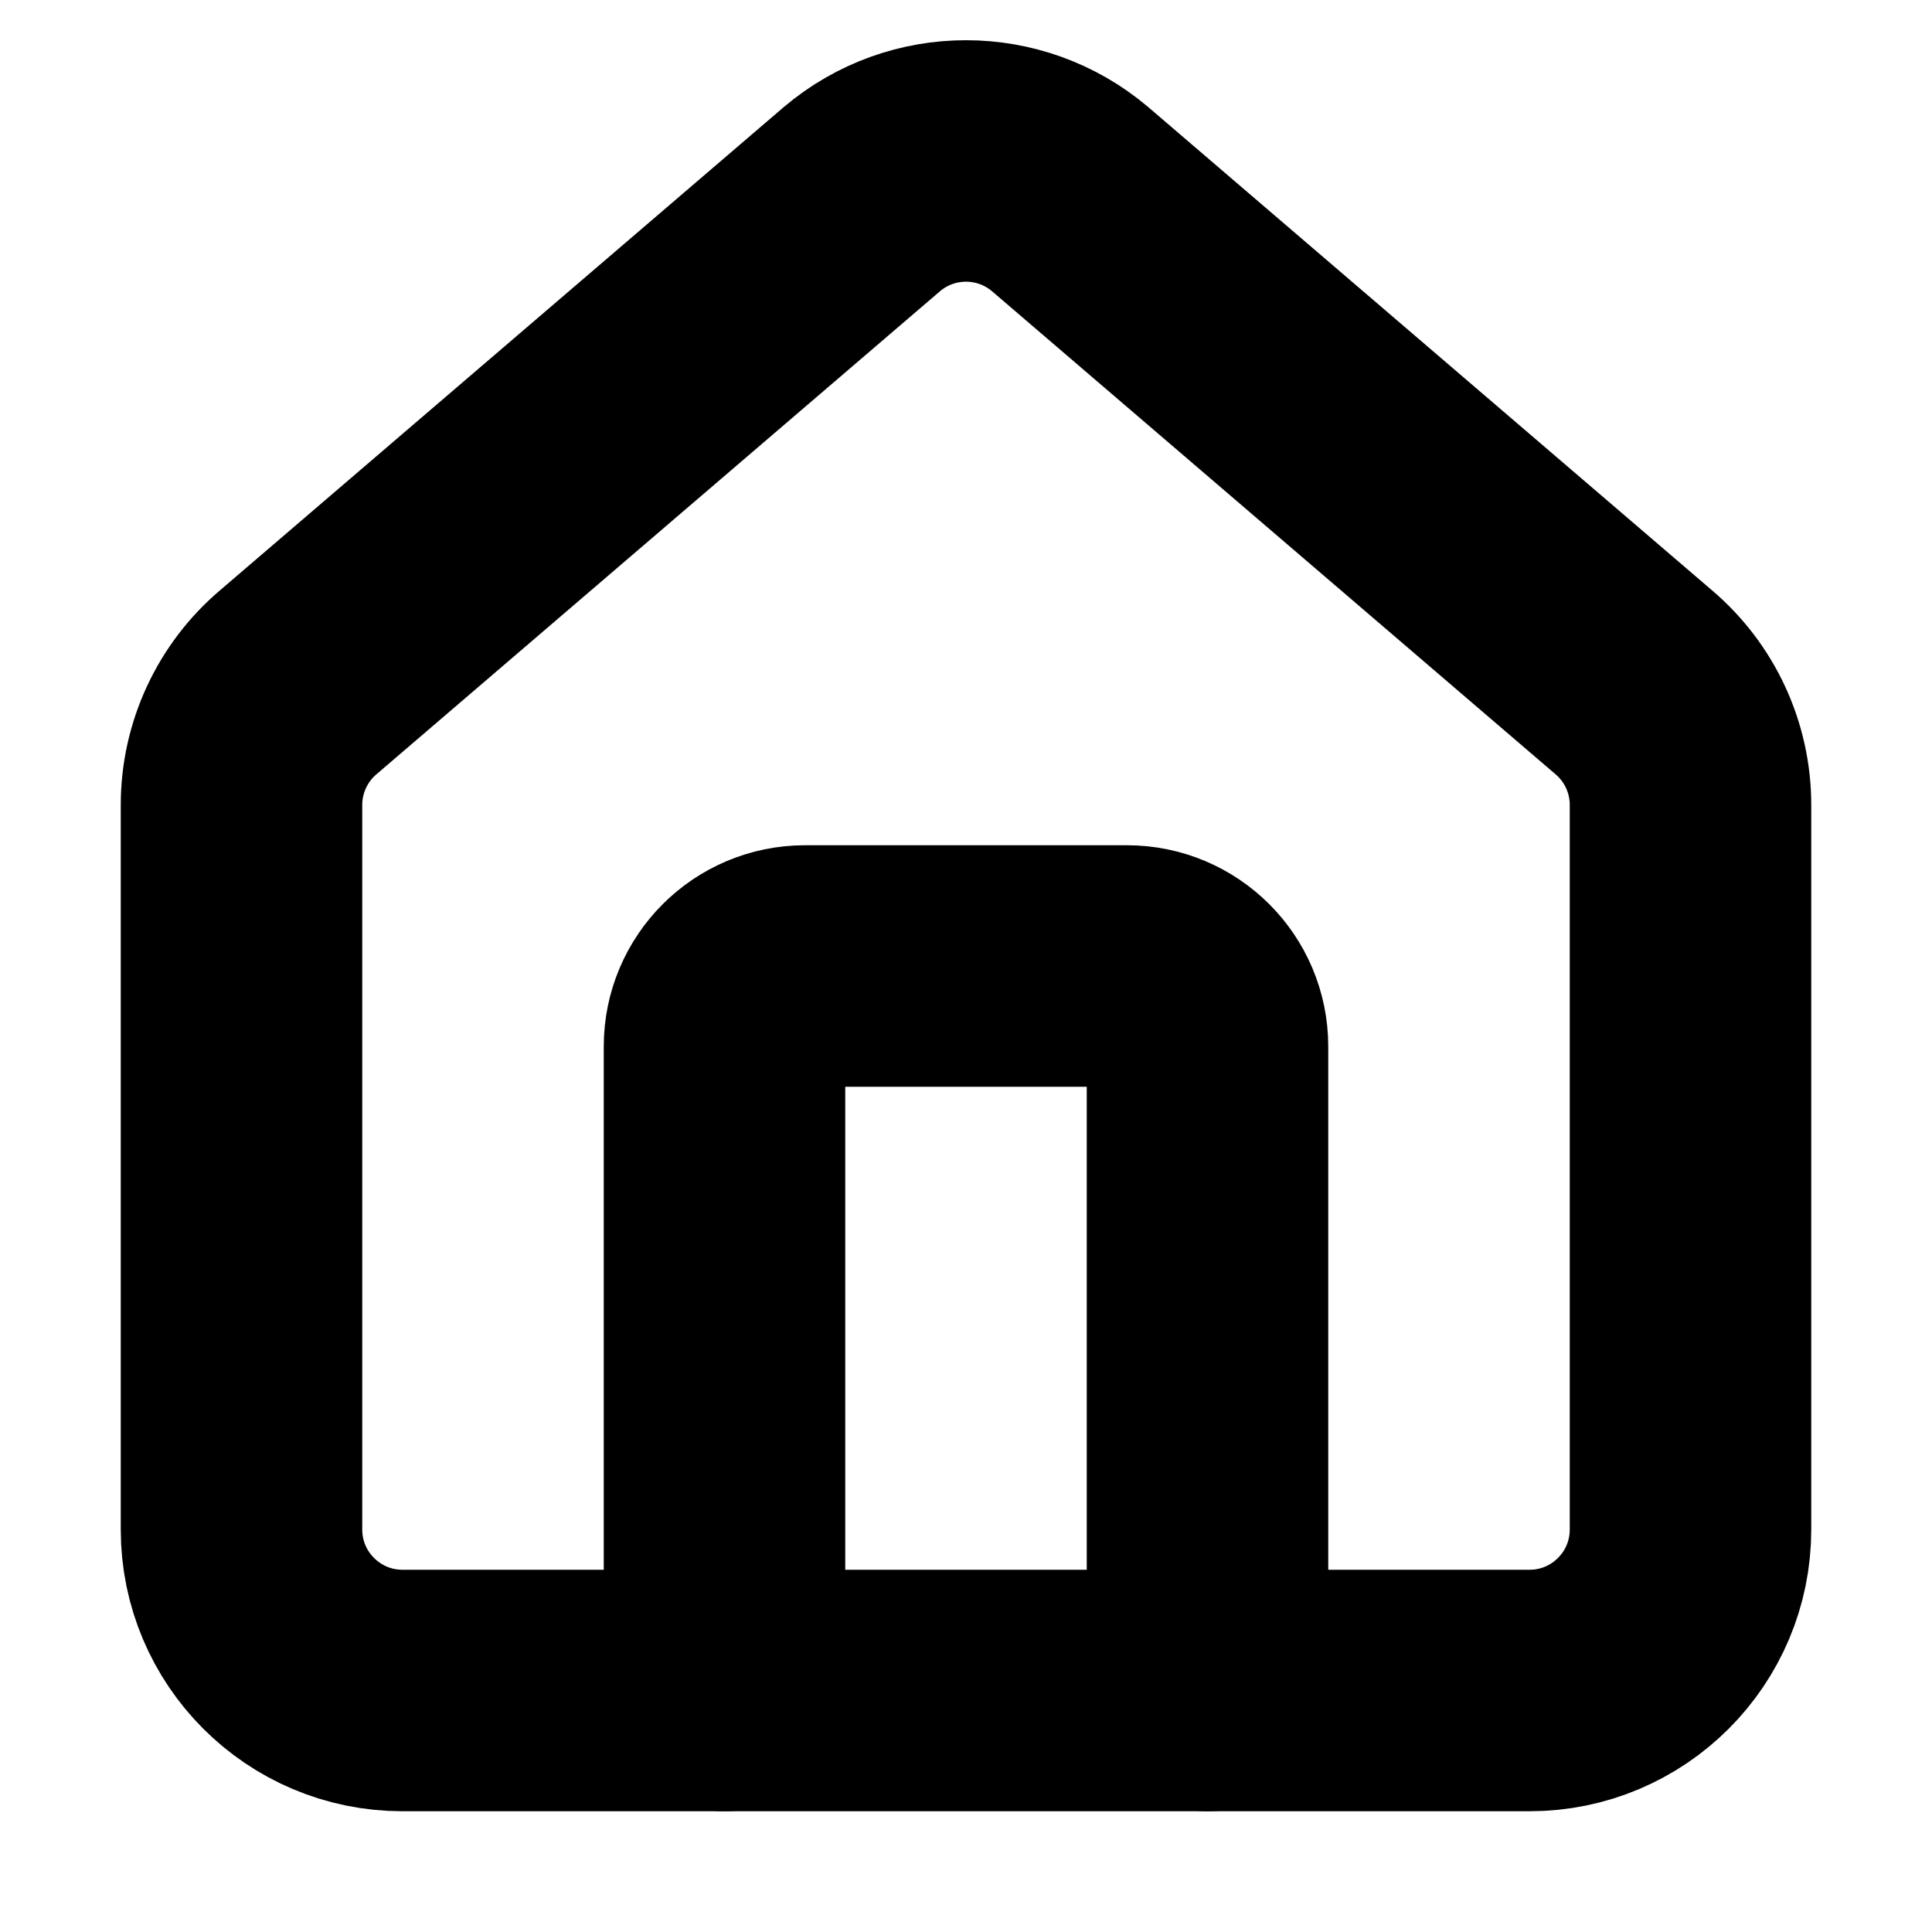
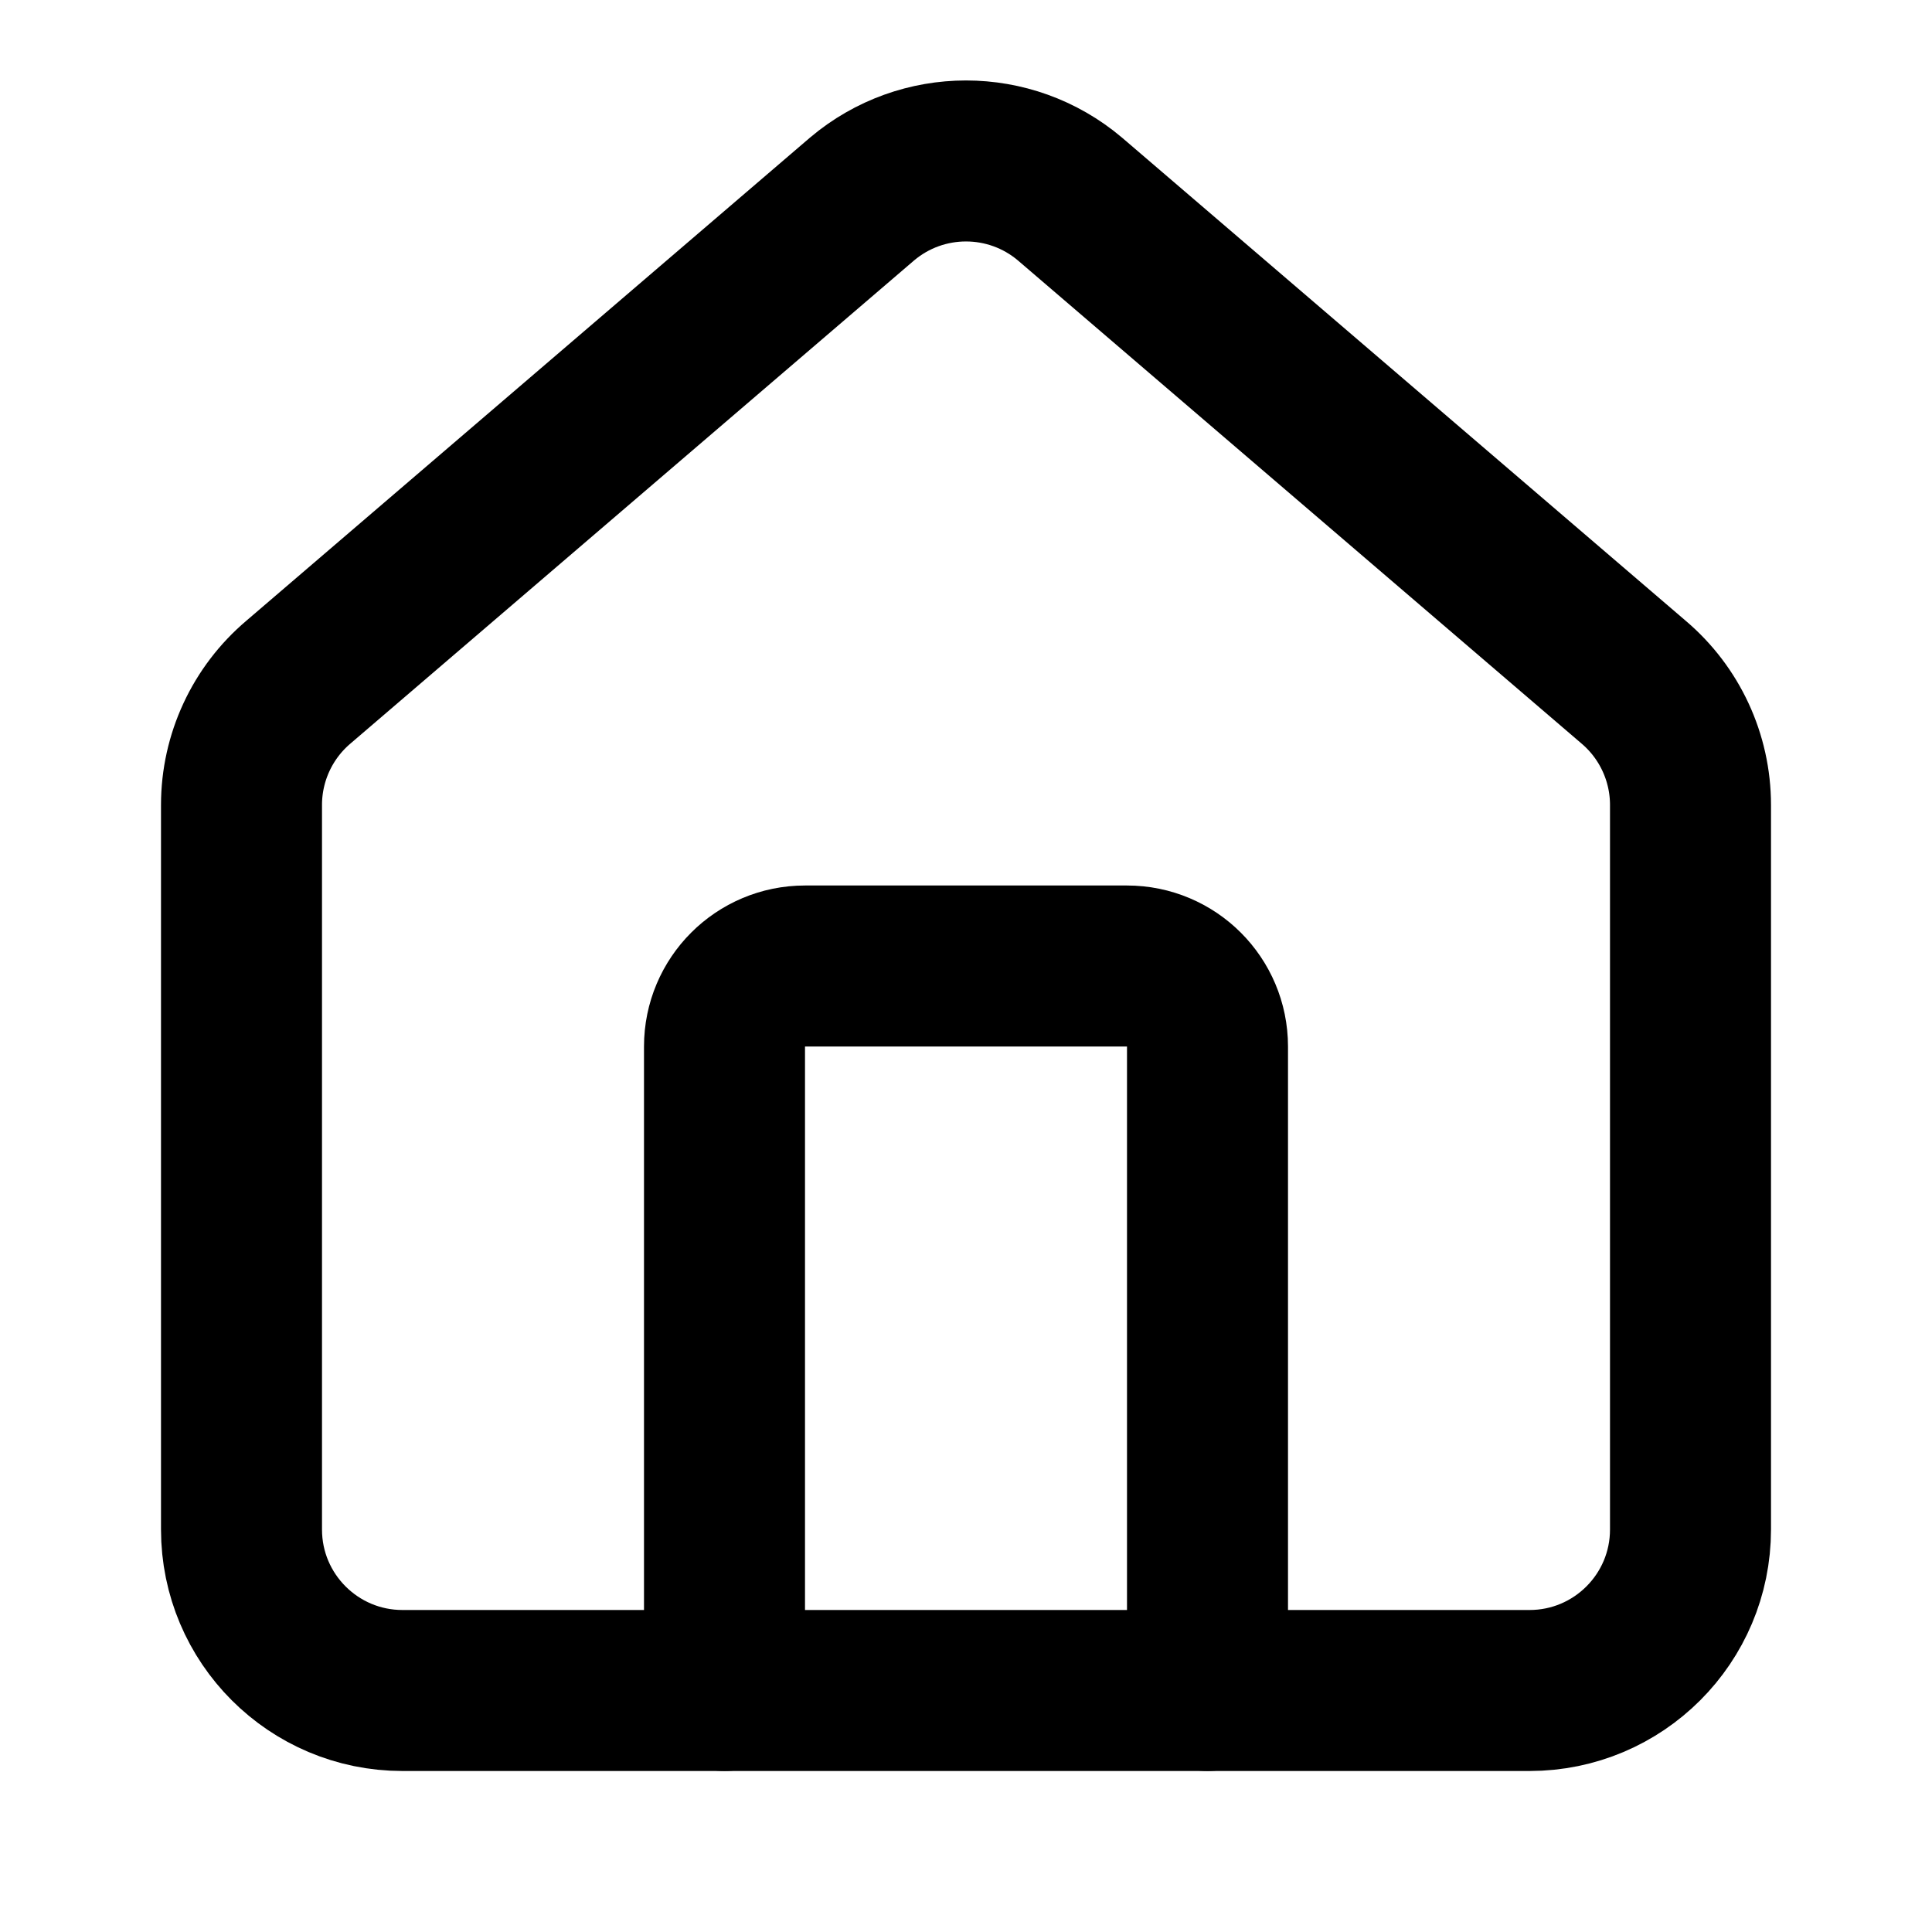
- <svg xmlns="http://www.w3.org/2000/svg" class="lucide lucide-house" width="100%" height="100%" viewBox="0 0 24 24" fill="none" stroke="currentColor" stroke-width="3" stroke-linecap="round" stroke-linejoin="round" aria-hidden="true" focusable="false">
+ <svg xmlns="http://www.w3.org/2000/svg" class="lucide lucide-house" width="100%" height="100%" viewBox="0 0 24 24" fill="none" stroke="currentColor" stroke-width="2" stroke-linecap="round" stroke-linejoin="round" aria-hidden="true" focusable="false">
  <path d="M15 21v-8a1 1 0 0 0-1-1h-4a1 1 0 0 0-1 1v8" />
  <path d="M3 10a2 2 0 0 1 .709-1.528l7-6a2 2 0 0 1 2.582 0l7 6A2 2 0 0 1 21 10v9a2 2 0 0 1-2 2H5a2 2 0 0 1-2-2z" />
</svg>
